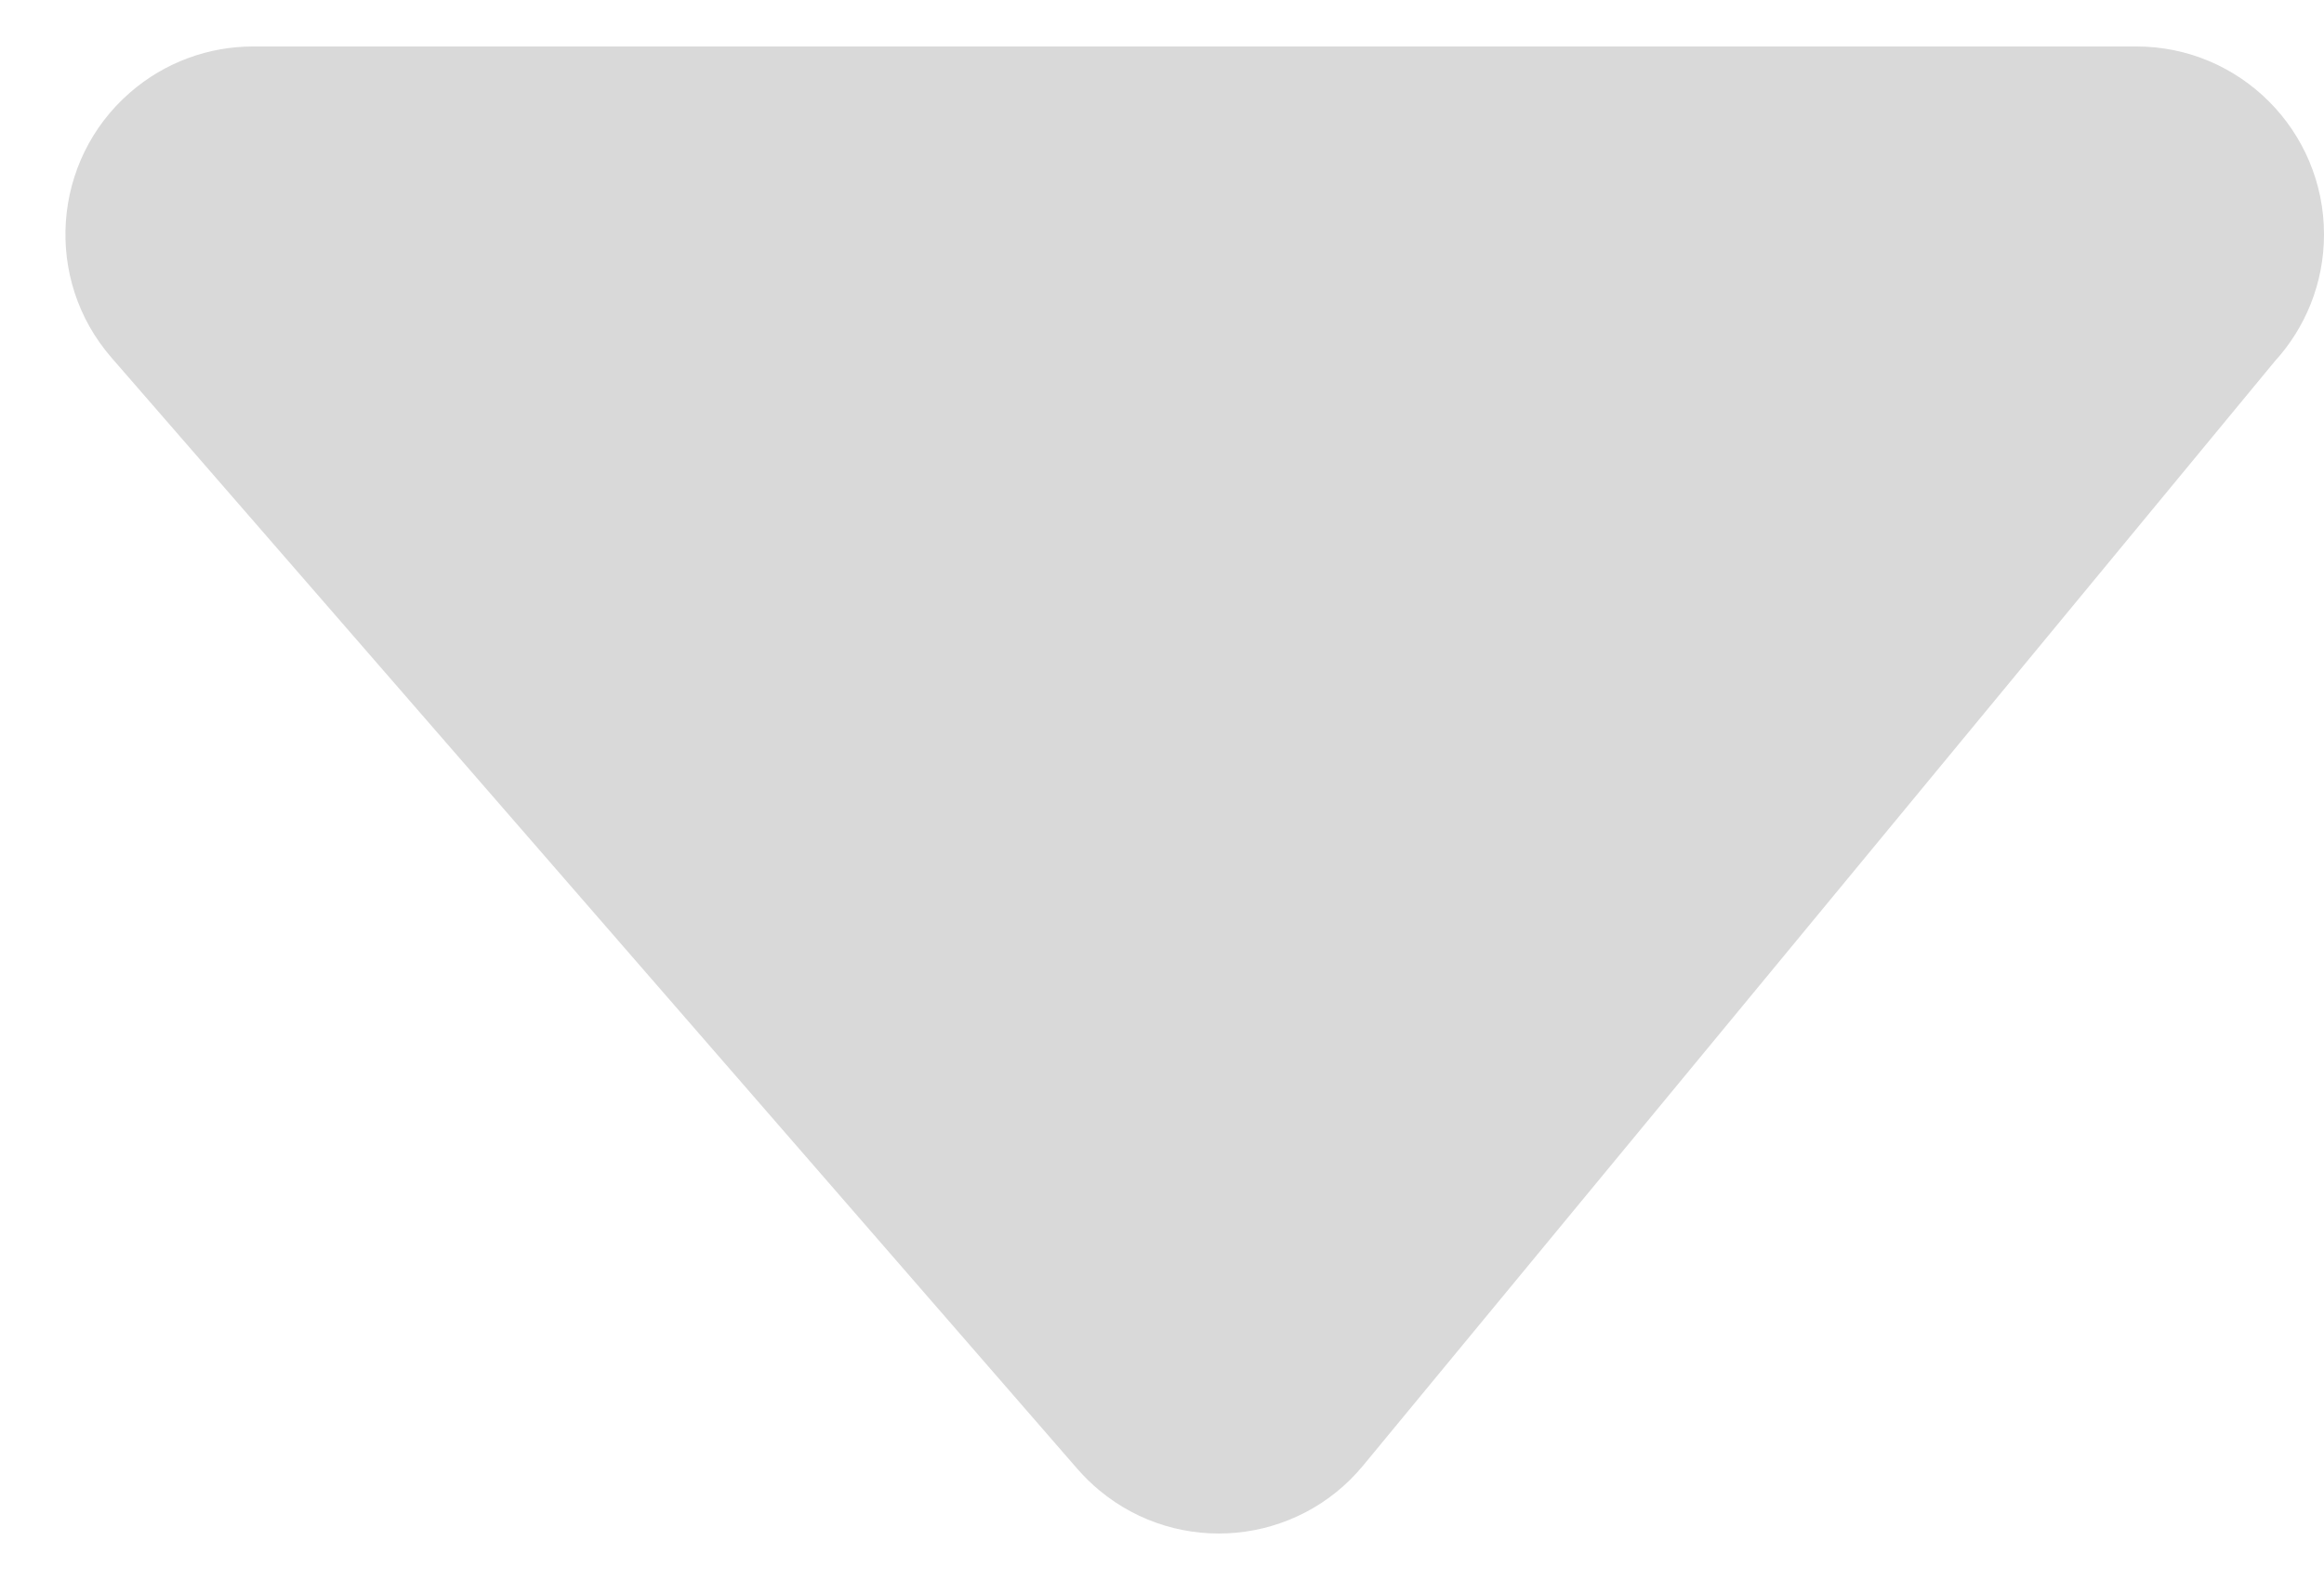
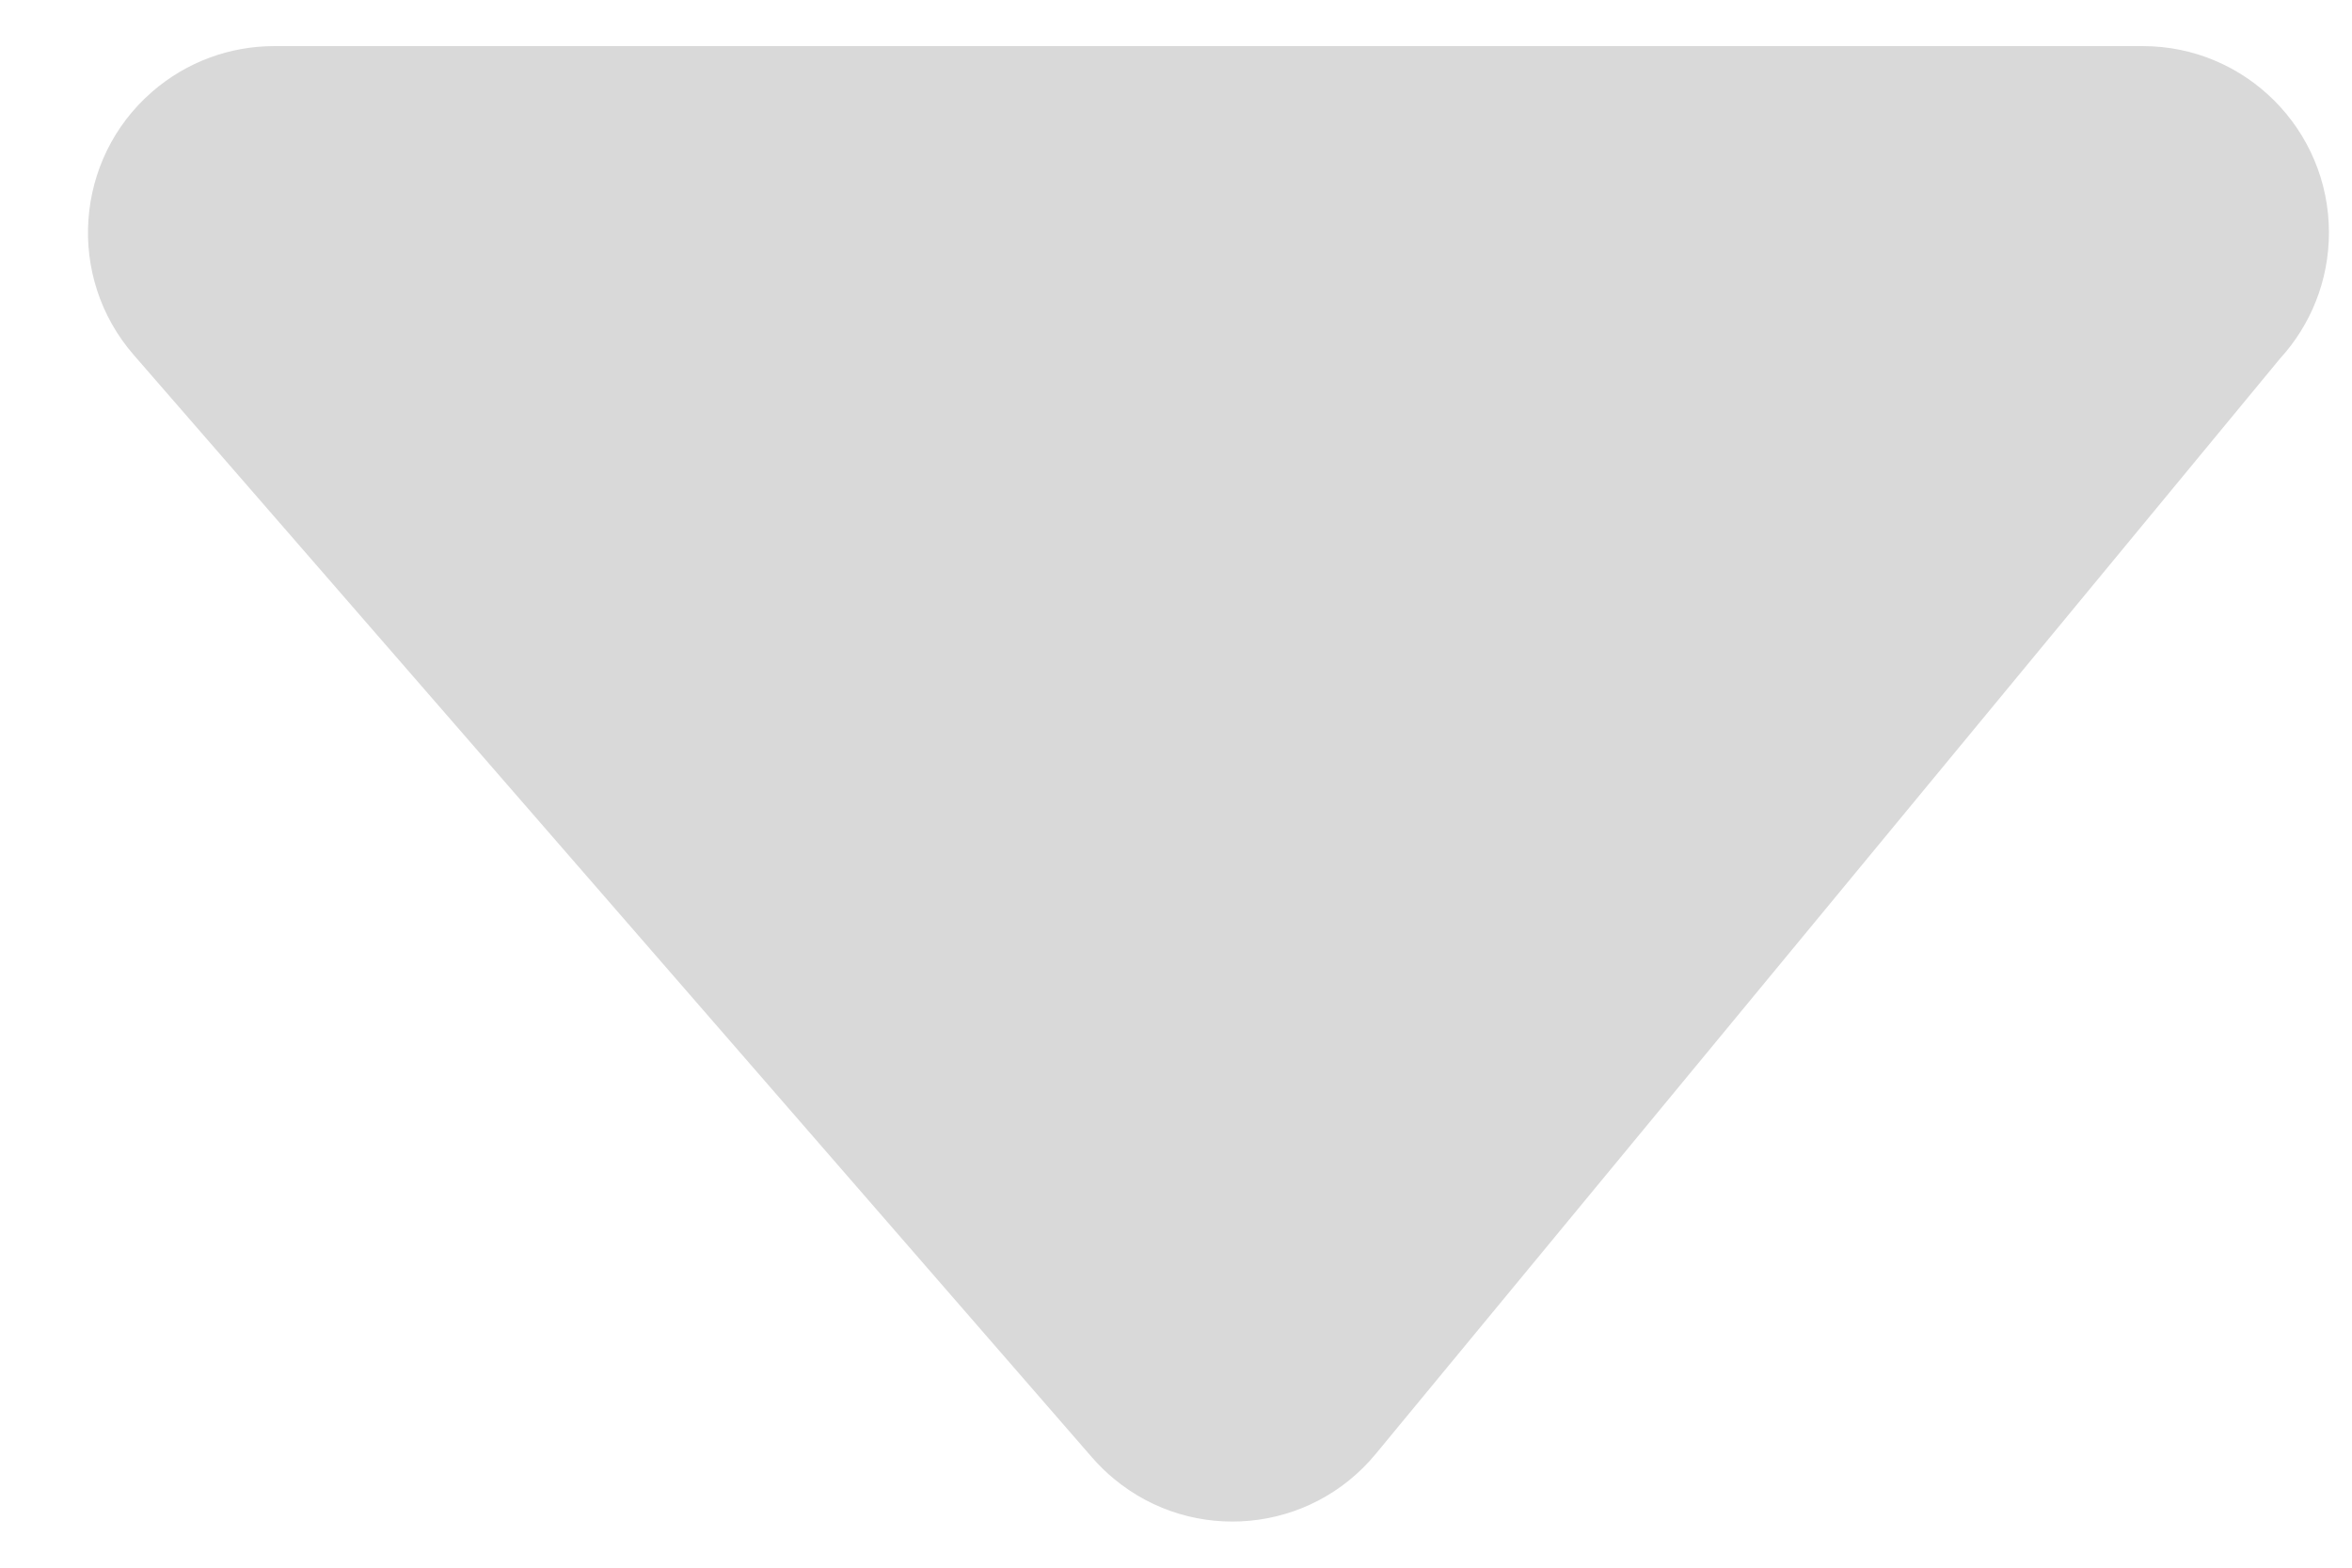
- <svg xmlns="http://www.w3.org/2000/svg" width="25" height="17" viewBox="0 0 25 17" fill="none">
+ <svg xmlns="http://www.w3.org/2000/svg" width="18" height="12" viewBox="0 0 25 17" fill="none">
  <path d="M2.719 0.5L22.983 0.5C24.096 0.5 25 1.406 25 2.522C25 3.048 24.799 3.528 24.47 3.888L14.664 15.768C13.955 16.627 12.685 16.747 11.828 16.037C11.742 15.966 11.664 15.889 11.592 15.807L1.199 3.848C0.468 3.007 0.557 1.73 1.396 0.998C1.778 0.665 2.249 0.501 2.719 0.5Z" fill="#D9D9D9" />
</svg>
